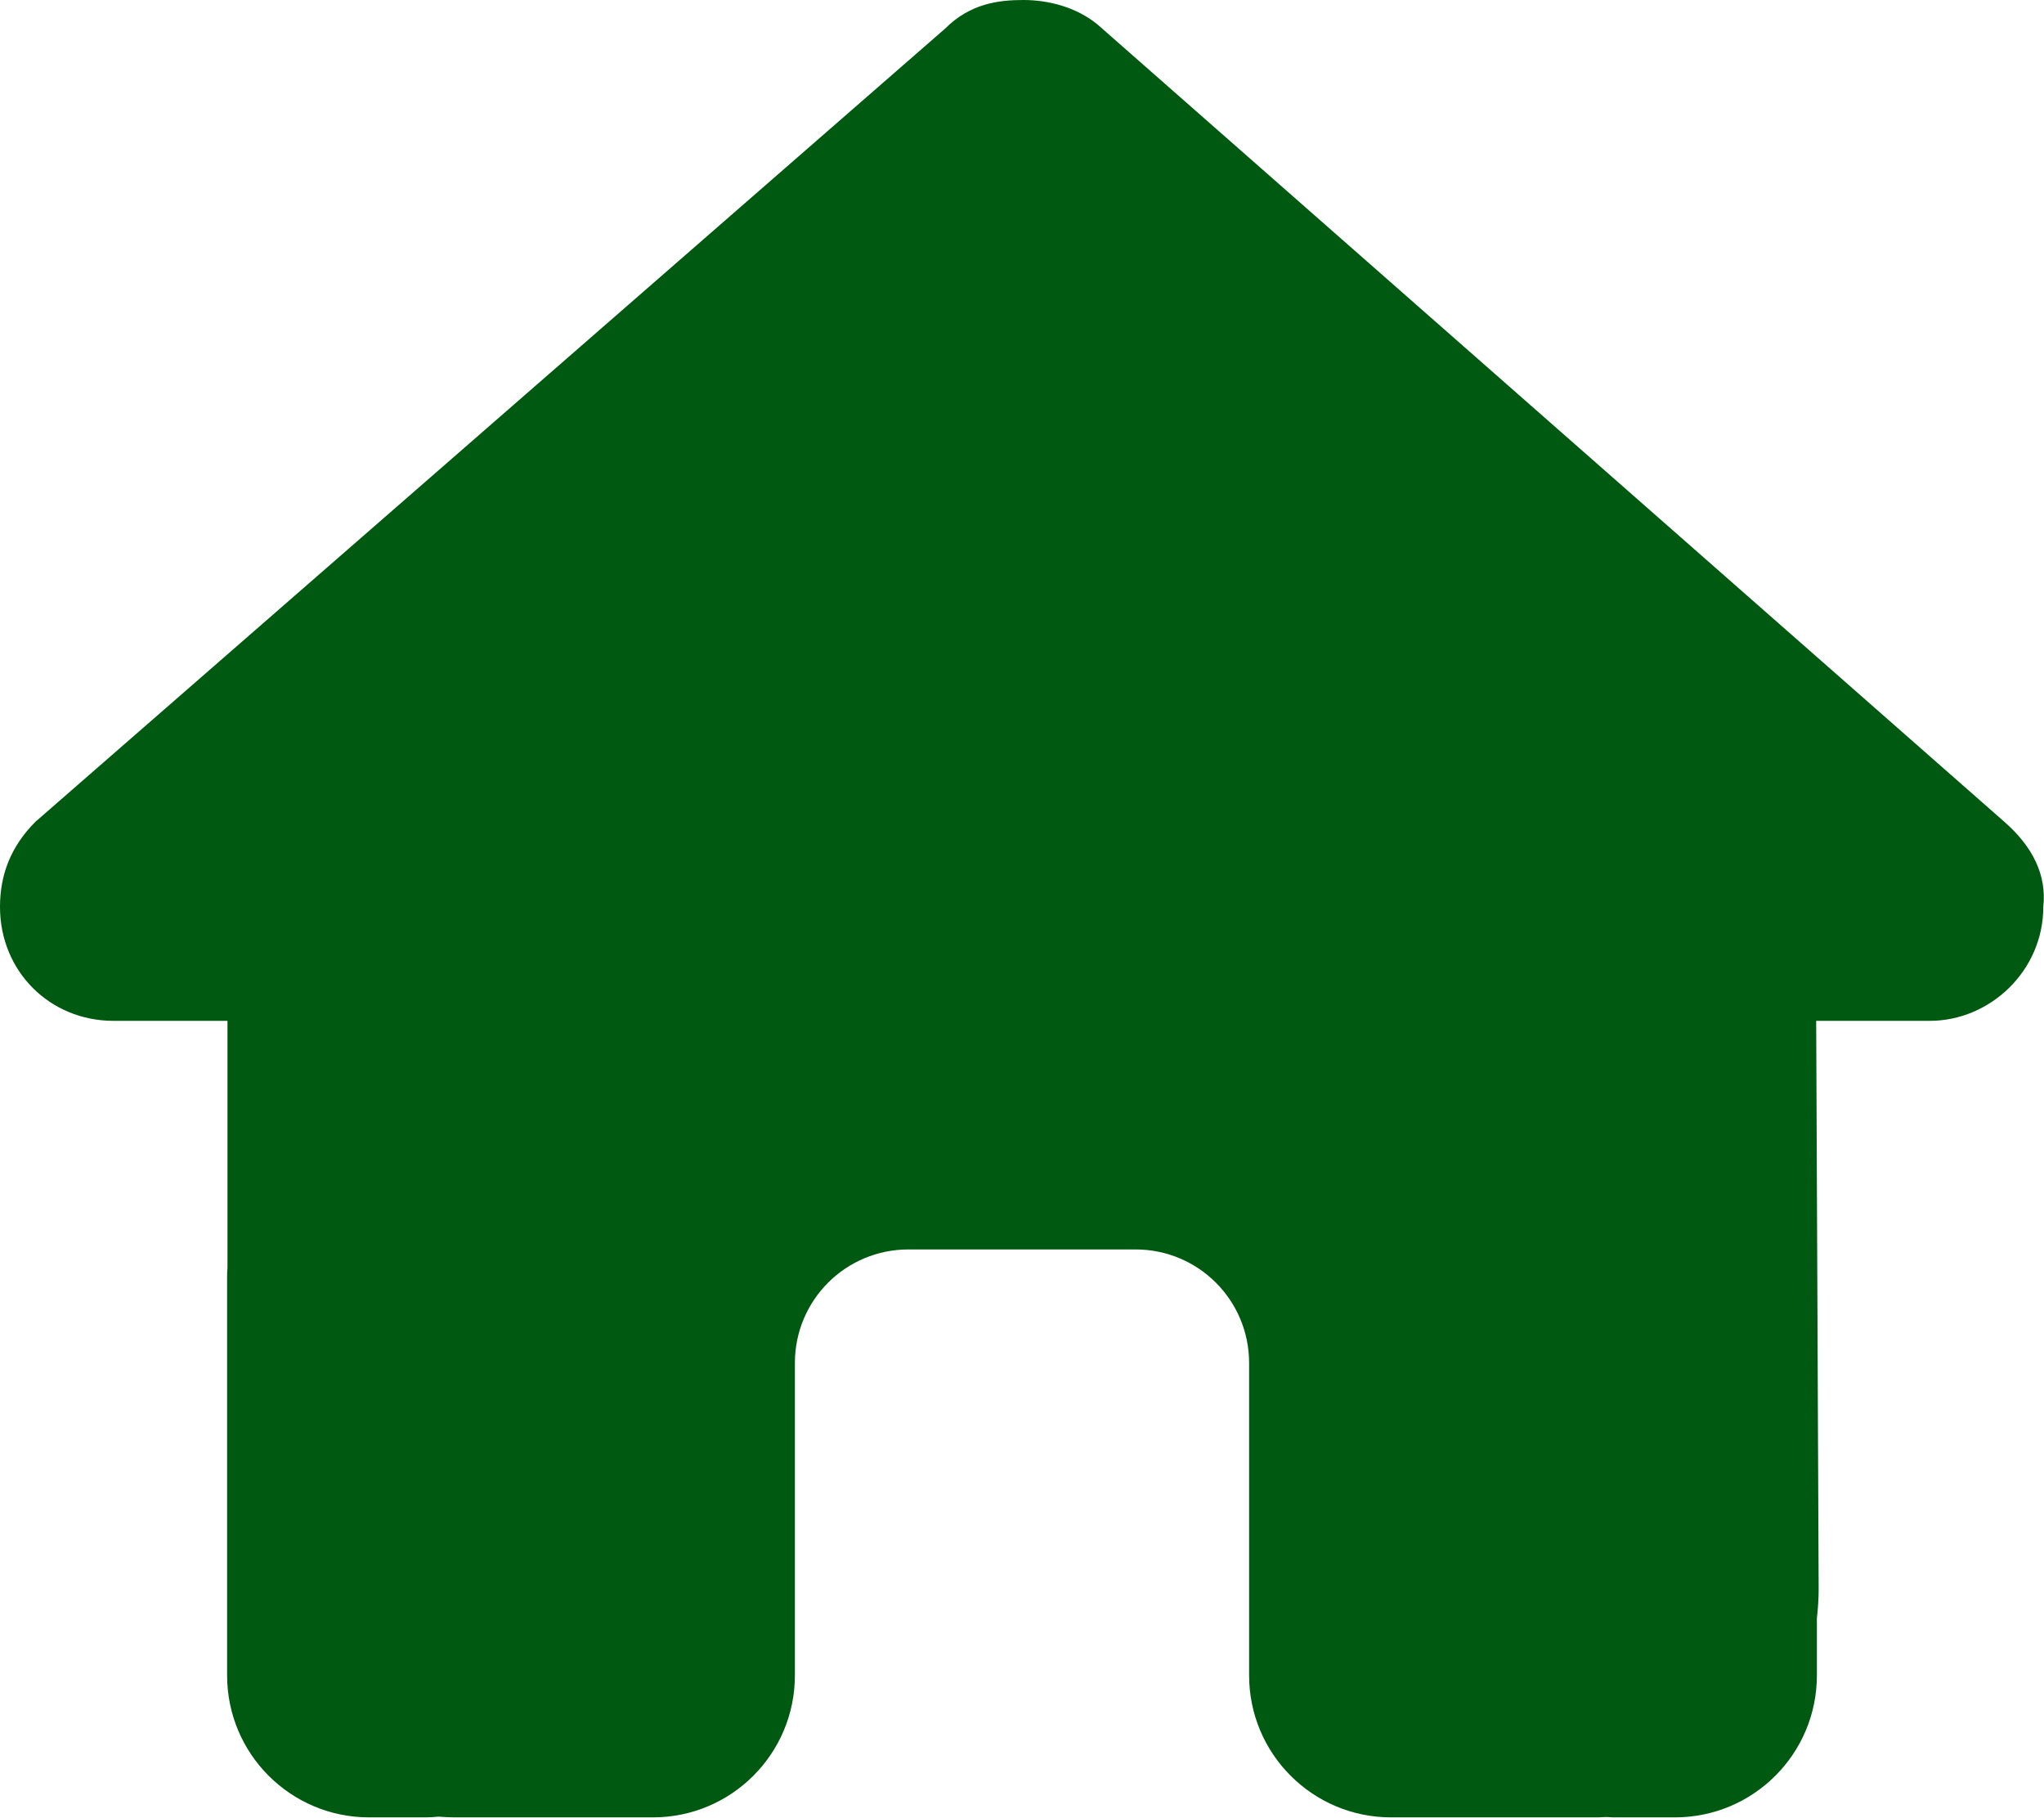
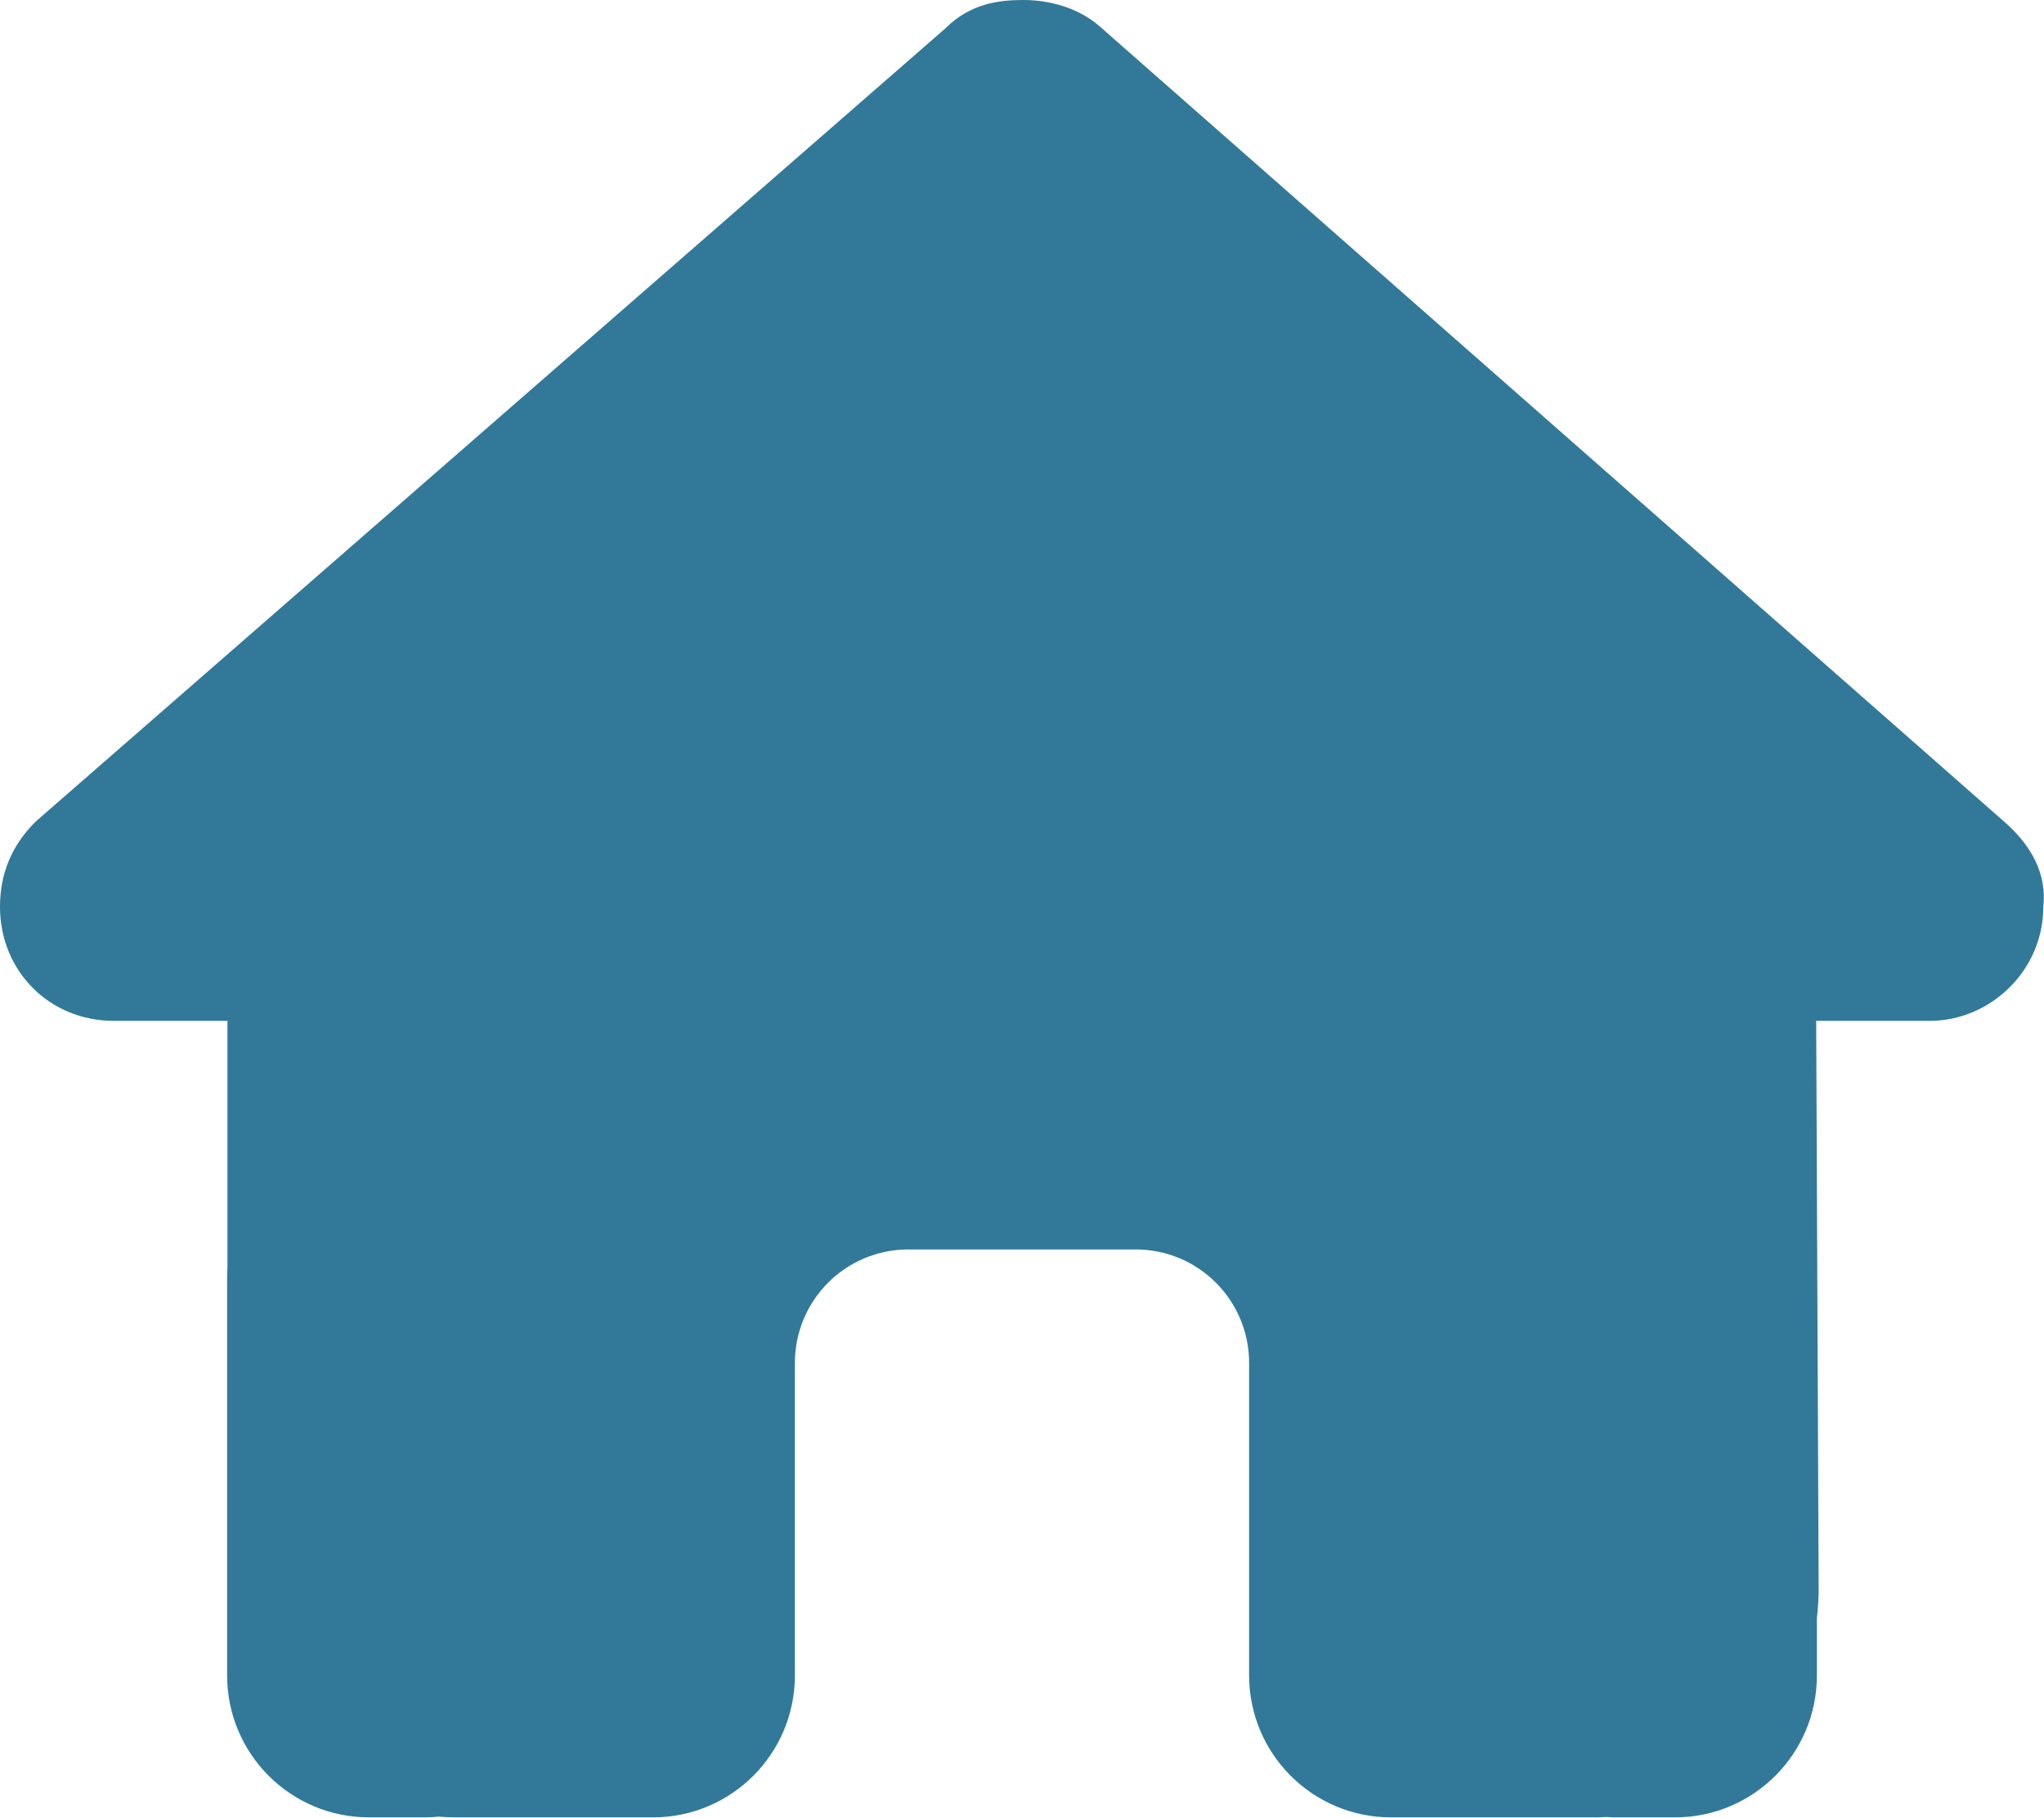
- <svg xmlns="http://www.w3.org/2000/svg" viewBox="0 0 576 512" fill="#005910">
+ <svg xmlns="http://www.w3.org/2000/svg" viewBox="0 0 576 512" fill="#327999">
  <path d="M575.8 255.5c0 18-15 32.1-32 32.1h-32l.7 160.2c0 2.7-.2 5.4-.5 8.1V472c0 22.1-17.9 40-40 40H456c-1.1 0-2.2 0-3.3-.1c-1.4 .1-2.8 .1-4.2 .1H416 392c-22.1 0-40-17.9-40-40V448 384c0-17.7-14.3-32-32-32H256c-17.7 0-32 14.3-32 32v64 24c0 22.1-17.9 40-40 40H160 128.1c-1.5 0-3-.1-4.5-.2c-1.2 .1-2.4 .2-3.6 .2H104c-22.1 0-40-17.9-40-40V360c0-.9 0-1.9 .1-2.8V287.6H32c-18 0-32-14-32-32.1c0-9 3-17 10-24L266.4 8c7-7 15-8 22-8s15 2 21 7L564.8 231.5c8 7 12 15 11 24z" />
</svg>
